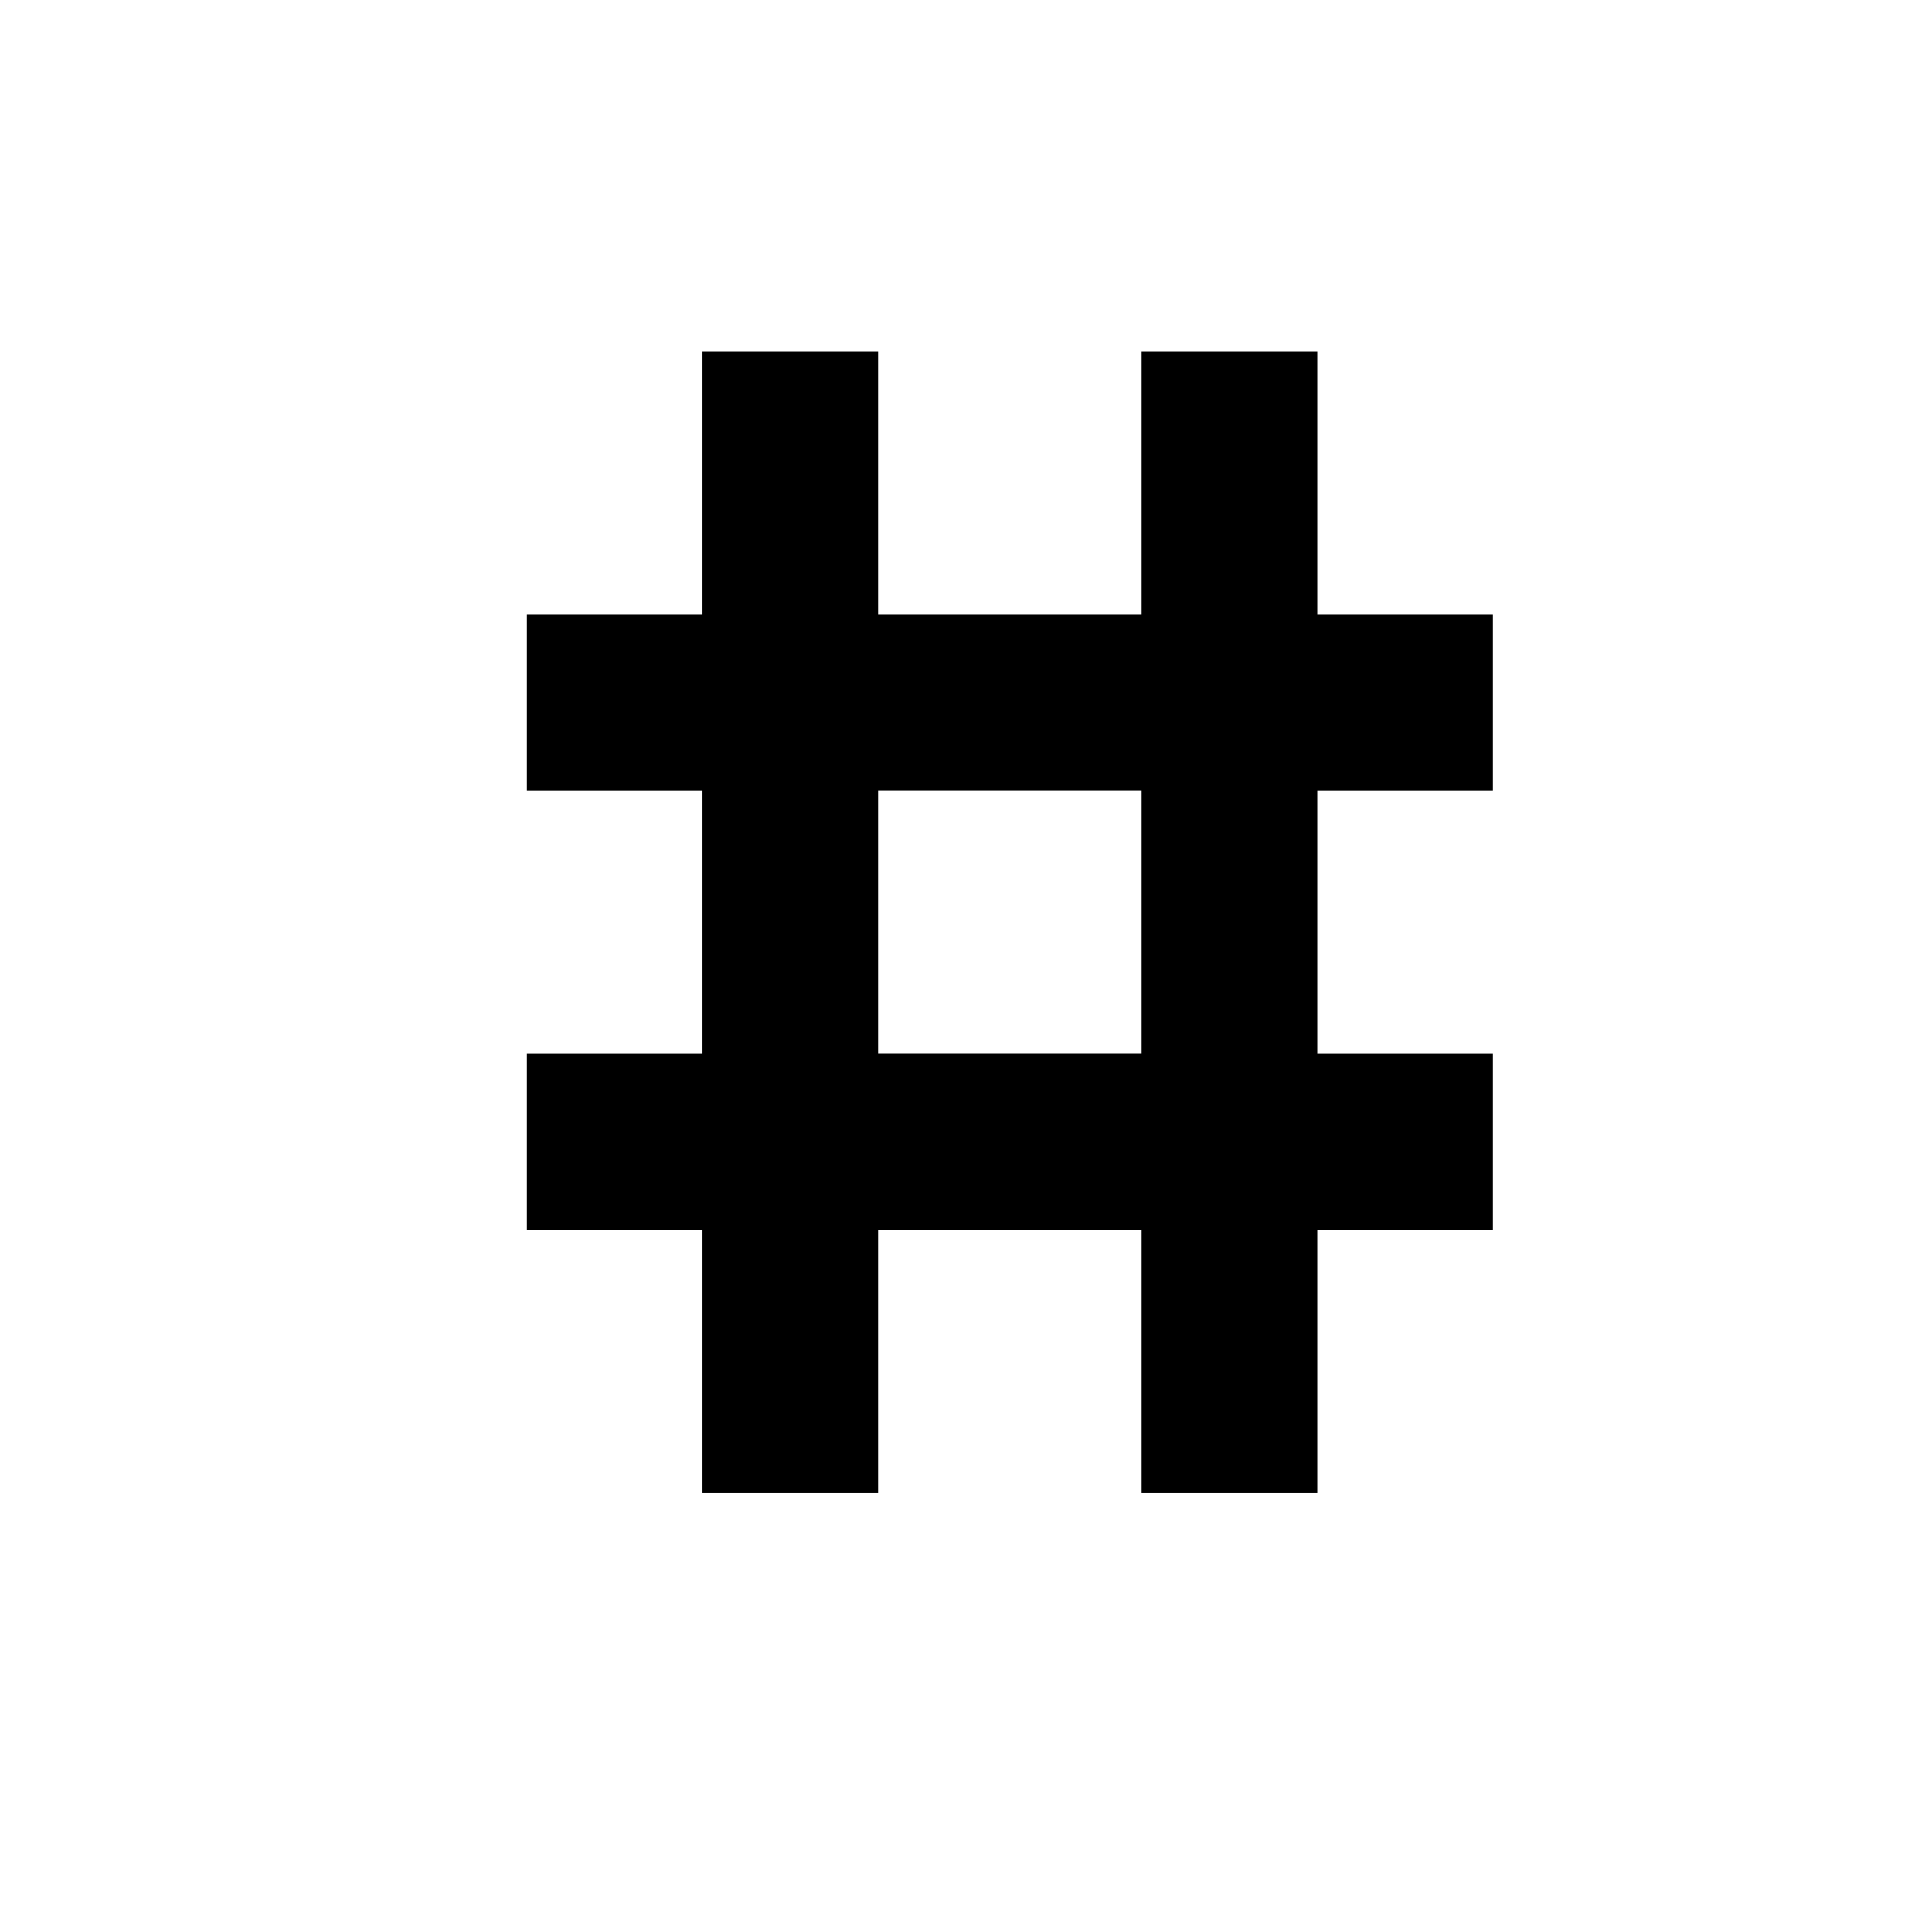
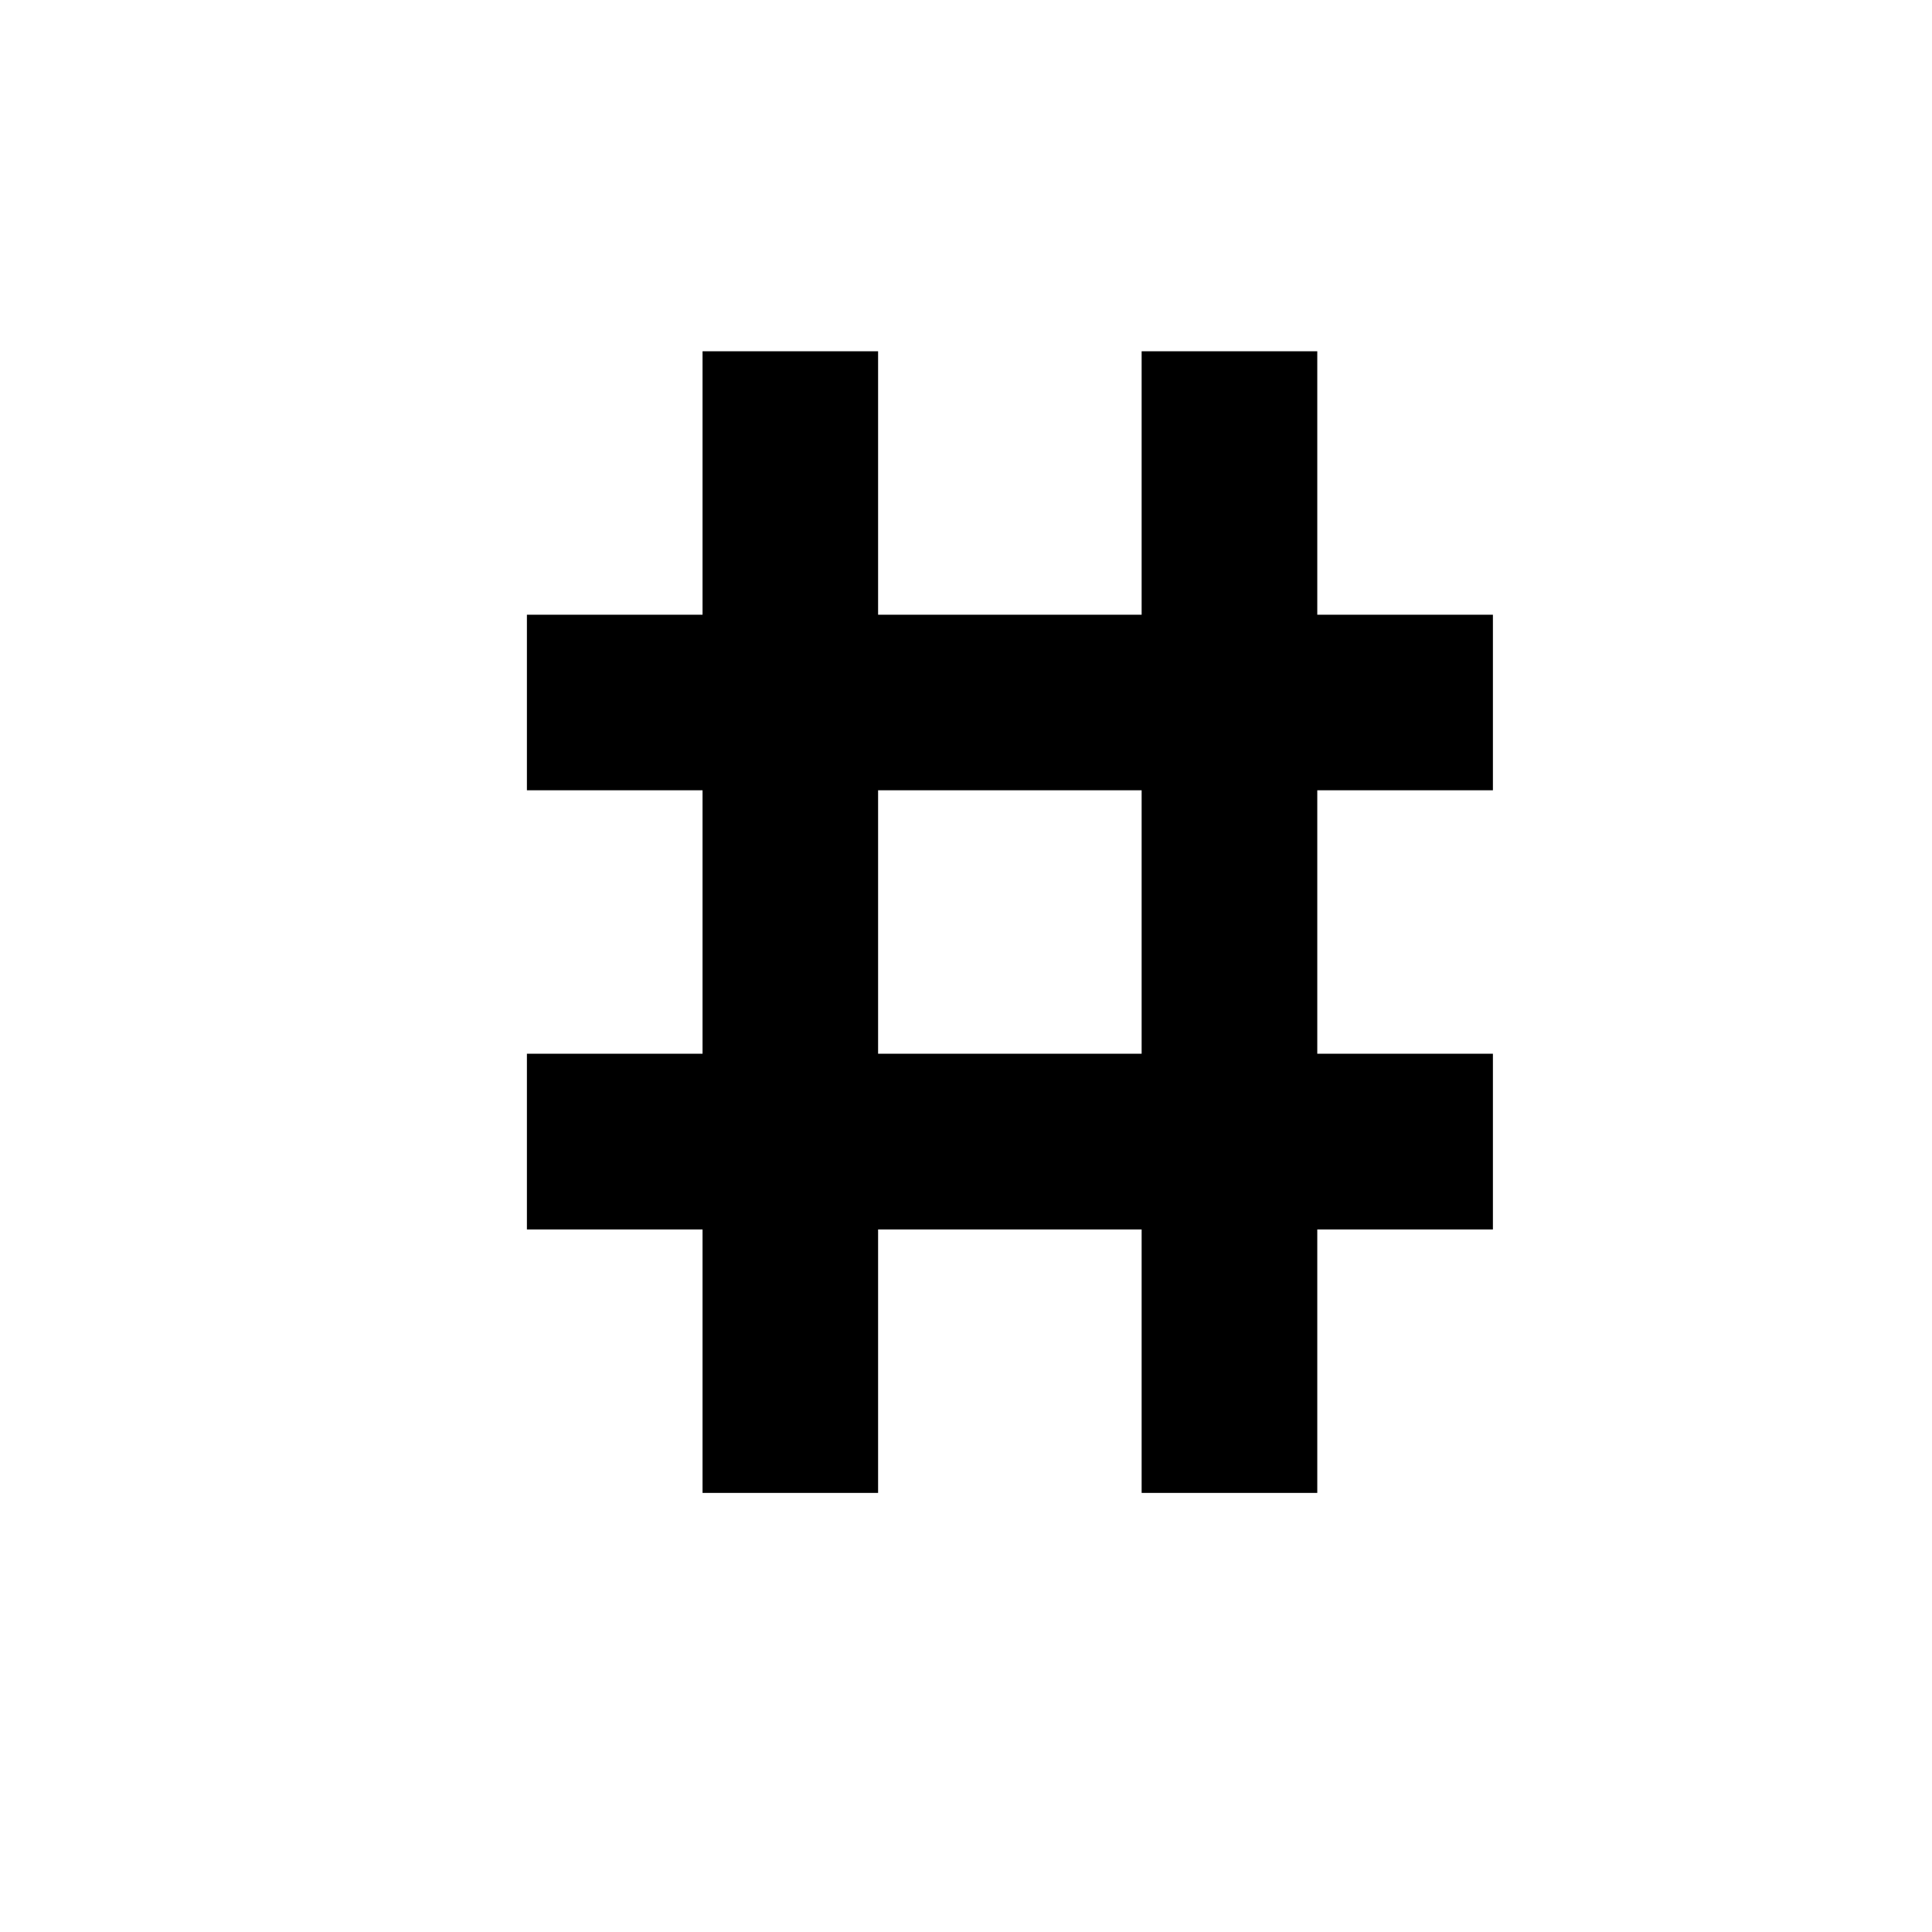
- <svg xmlns="http://www.w3.org/2000/svg" version="1.1" width="32" height="32" viewBox="0 0 32 32">
-   <path fill="#000" d="M18.909 5.818h2.909v4.364h2.909v2.908h-2.909v4.364h2.909v2.911h-2.909v4.364h-2.909v-4.364h-4.365v4.364h-2.908v-4.364h-2.909v-2.911h2.909v-4.364h-2.909v-2.908h2.909v-4.364h2.908v4.364h4.365v-4.364zM14.544 17.453h4.365v-4.364h-4.365v4.364z" />
+ <svg xmlns="http://www.w3.org/2000/svg" version="1.1" width="22" height="22" viewBox="0 0 22 22">
+   <path fill="#000" d="M13 4h2v3h2v1.999h-2v3h2v2.001h-2v3h-2v-3h-3.001v3h-1.999v-3h-2v-2.001h2v-3h-2v-1.999h2v-3h1.999v3h3.001v-3zM9.999 11.999h3.001v-3h-3.001v3z" />
</svg>
